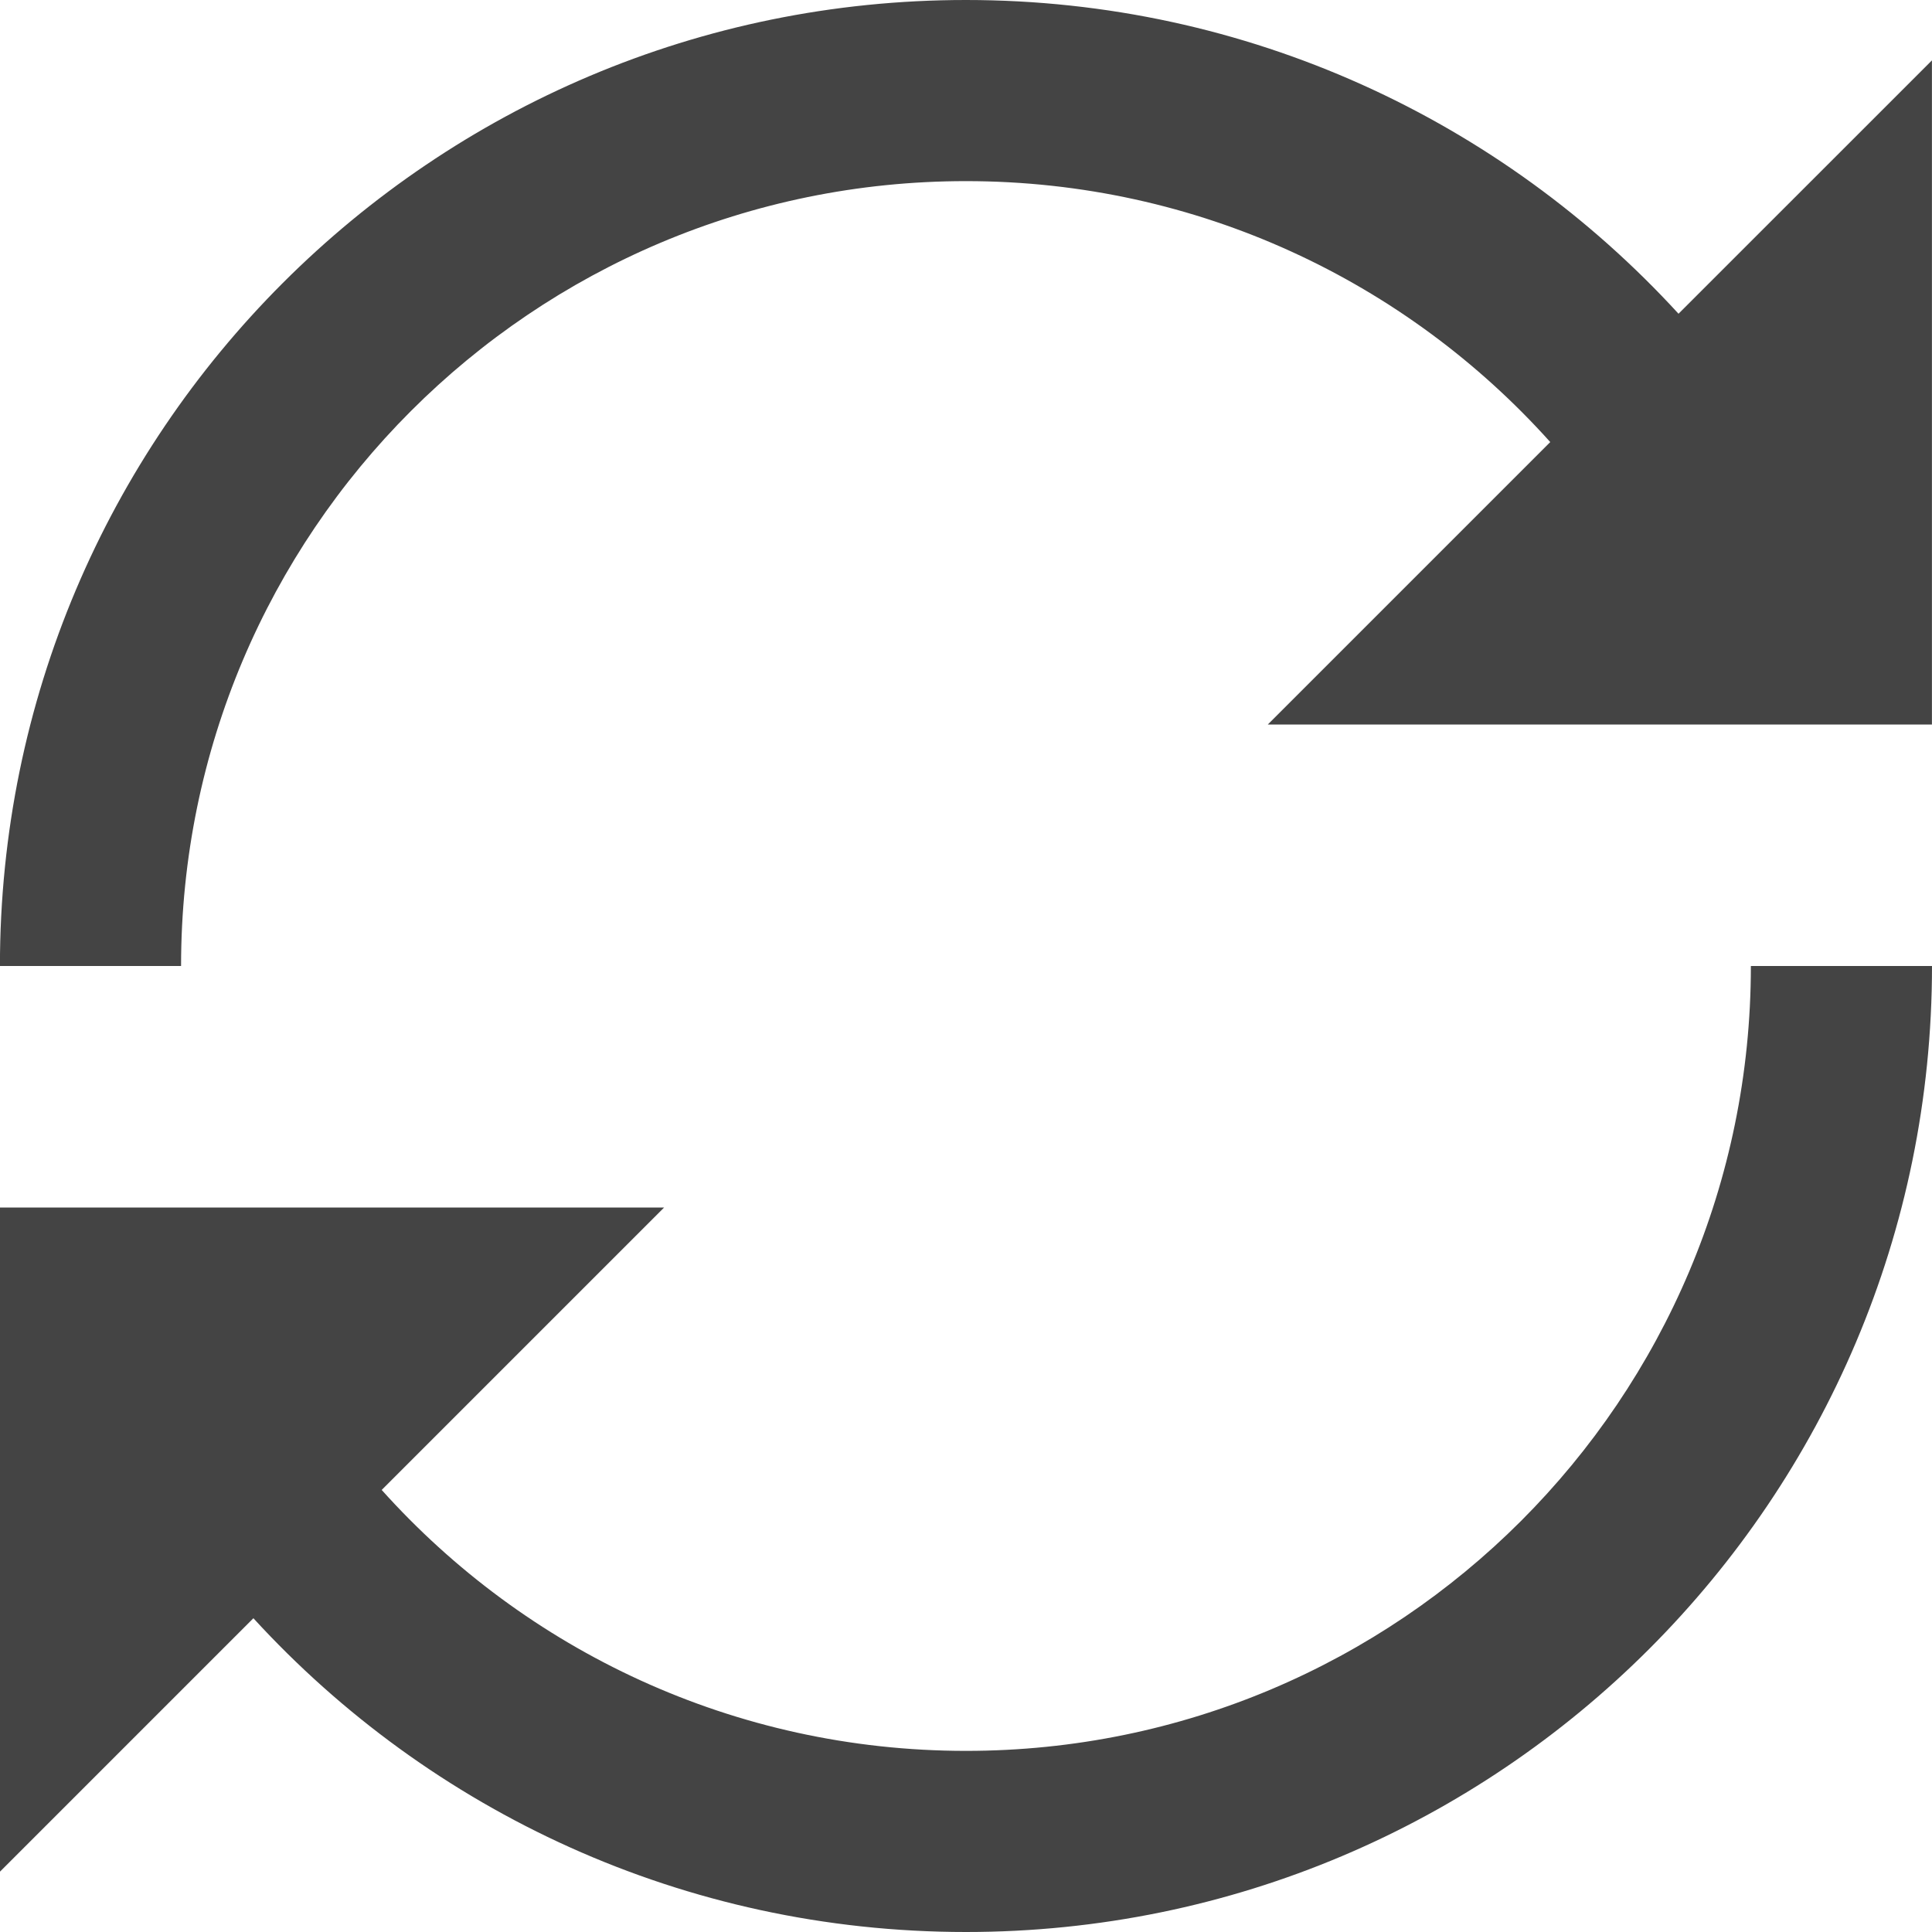
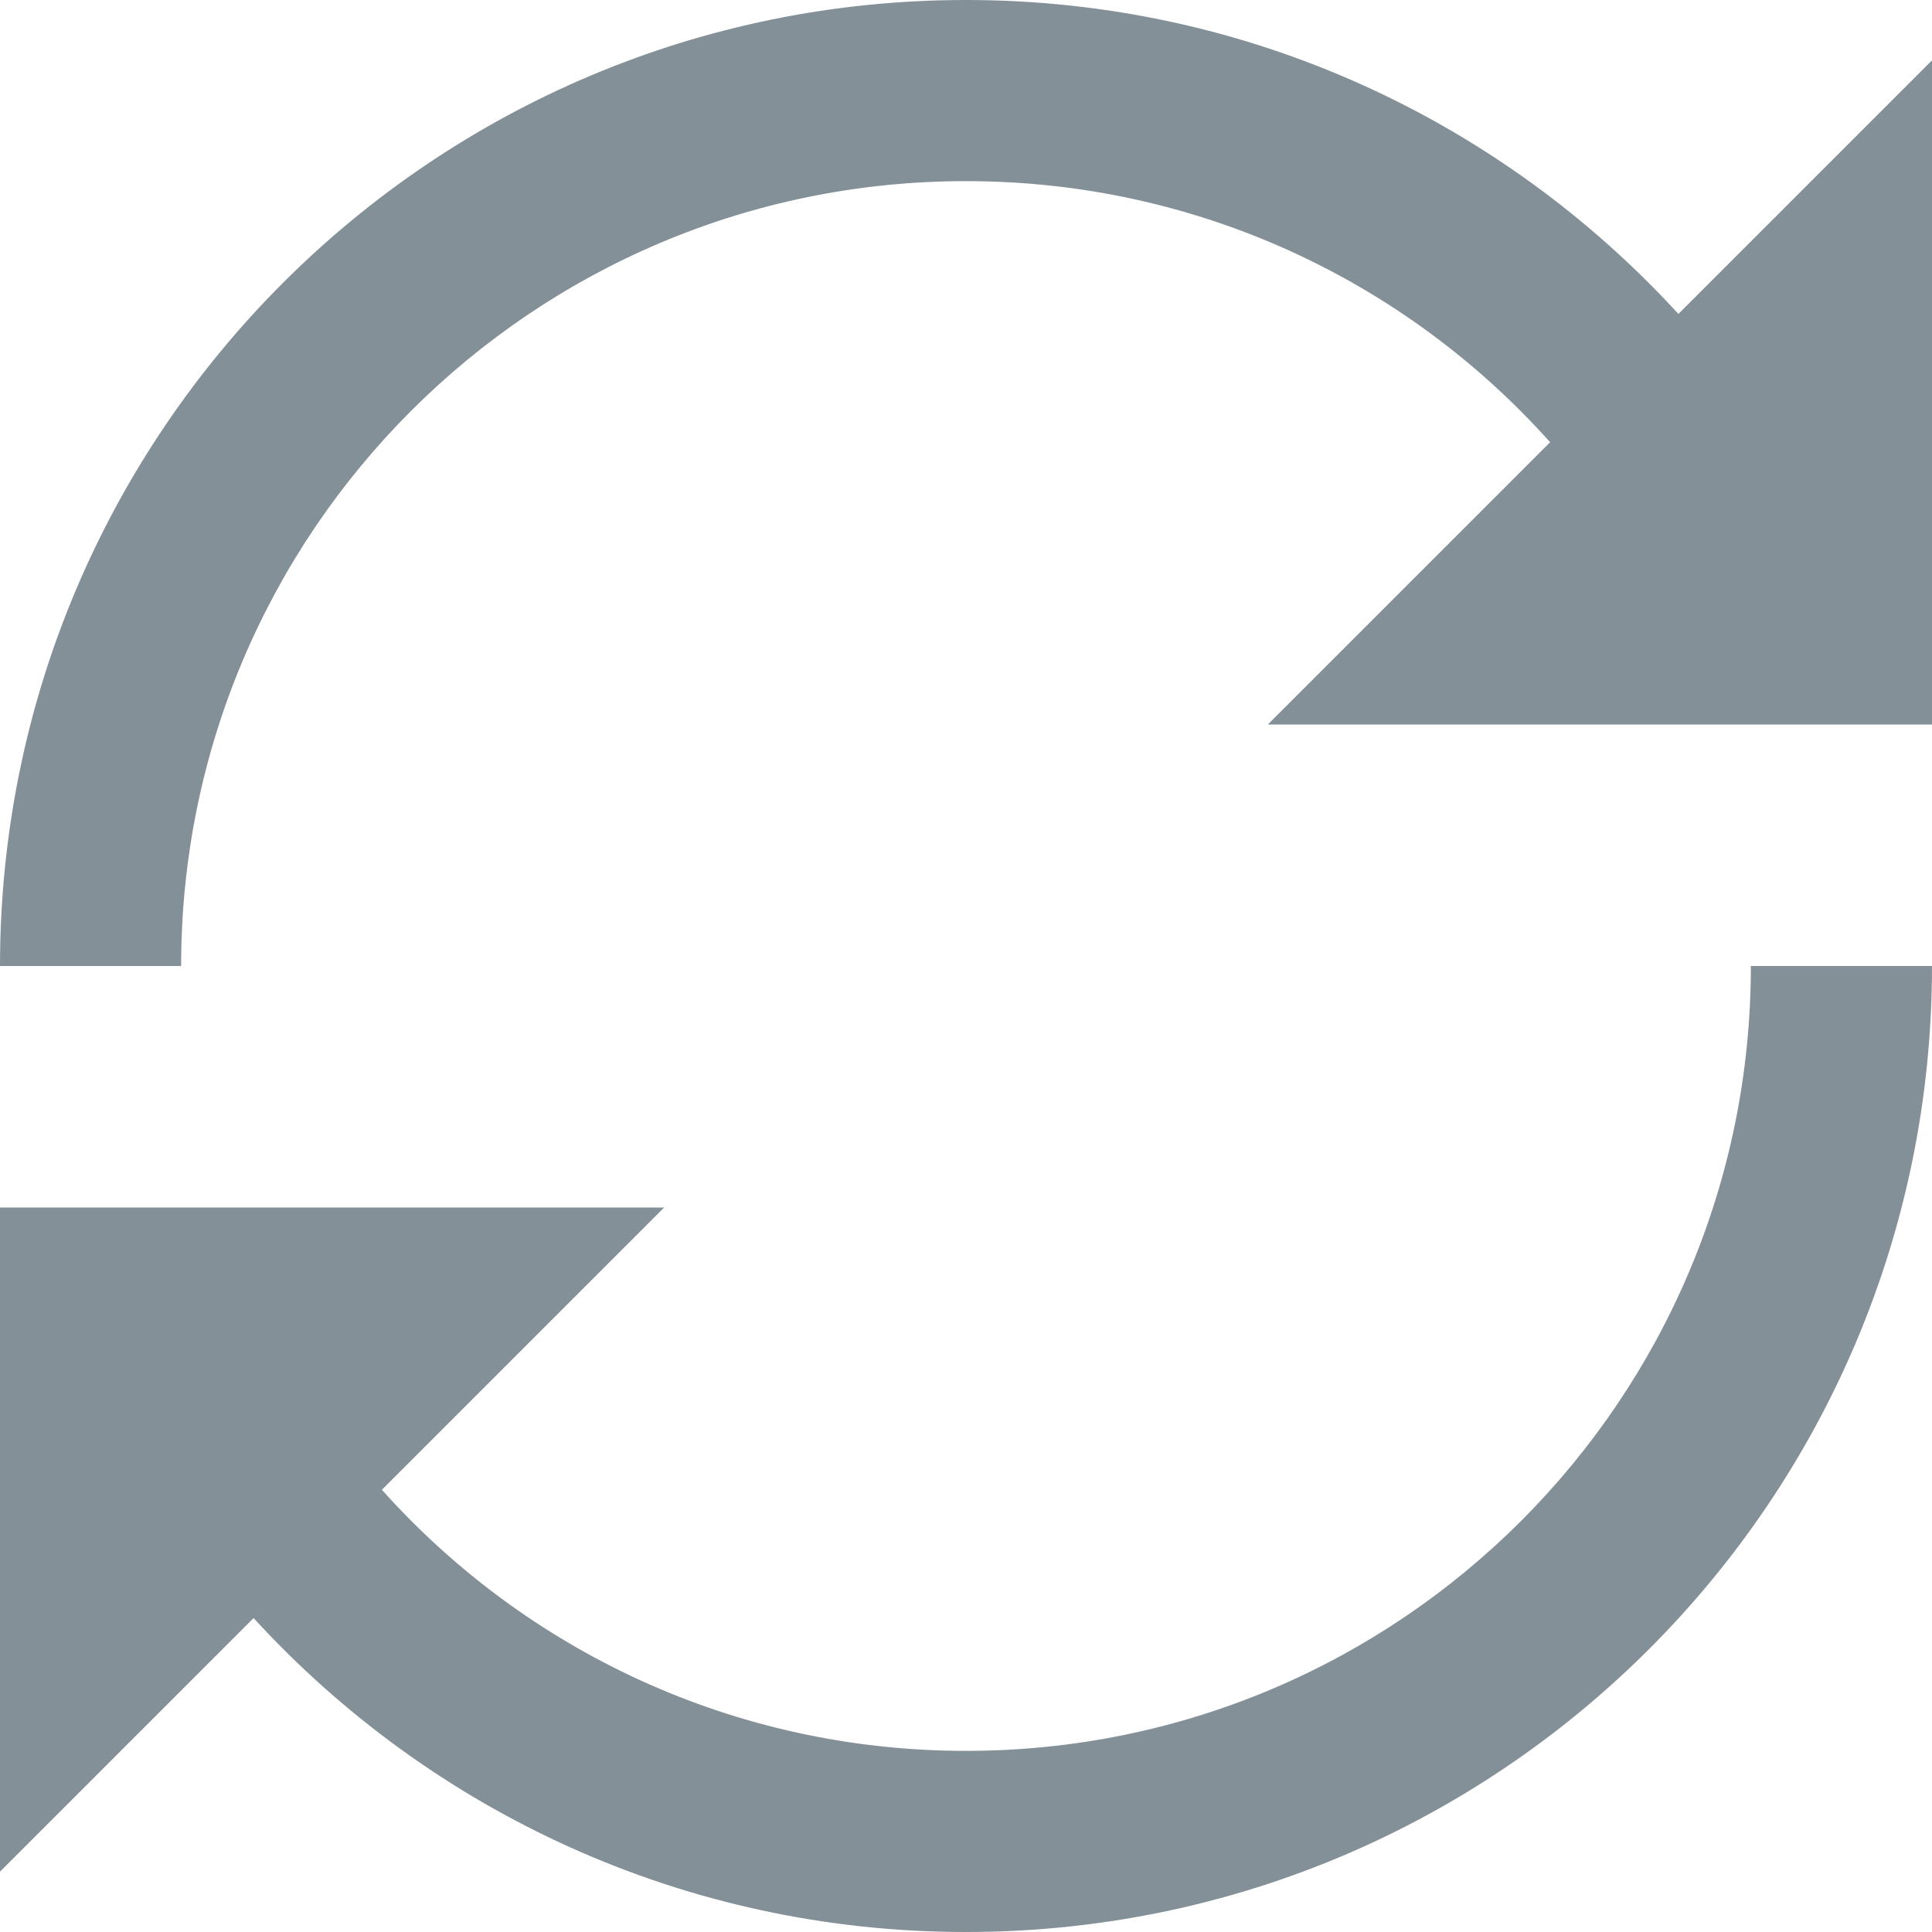
- <svg xmlns="http://www.w3.org/2000/svg" version="1.1" width="32" height="32" viewBox="0 0 32 32">
-   <path fill="#444444" d="M27.802 5.197c-2.925-3.194-7.13-5.197-11.803-5.197-8.837 0-16 7.163-16 16h3c0-7.18 5.82-13 13-13 3.844 0 7.298 1.669 9.678 4.322l-4.678 4.678h11v-11l-4.198 4.197z" />
-   <path fill="#444444" d="M29 16c0 7.18-5.82 13-13 13-3.844 0-7.298-1.669-9.678-4.322l4.678-4.678h-11v11l4.197-4.197c2.925 3.194 7.13 5.197 11.803 5.197 8.837 0 16-7.163 16-16h-3z" />
+ <svg xmlns="http://www.w3.org/2000/svg" id="Layer_1" width="512" height="512" viewBox="247 -241 512 512">
+   <style>.st0{fill:#849097;}</style>
+   <path class="st0" d="M314.2 187.8C361 238.9 428.2 271 503 271c141.4 0 256-114.6 256-256h-48c0 114.9-93.1 208-208 208-61.5 0-116.8-26.7-154.8-69.2L423 79H247v176l67.2-67.2zM295 15c0-114.9 93.1-208 208-208 61.5 0 116.8 26.7 154.8 69.2L583-49h176v-176l-67.2 67.2C645-208.9 577.8-241 503-241c-141.4 0-256 114.6-256 256h48z" />
</svg>
